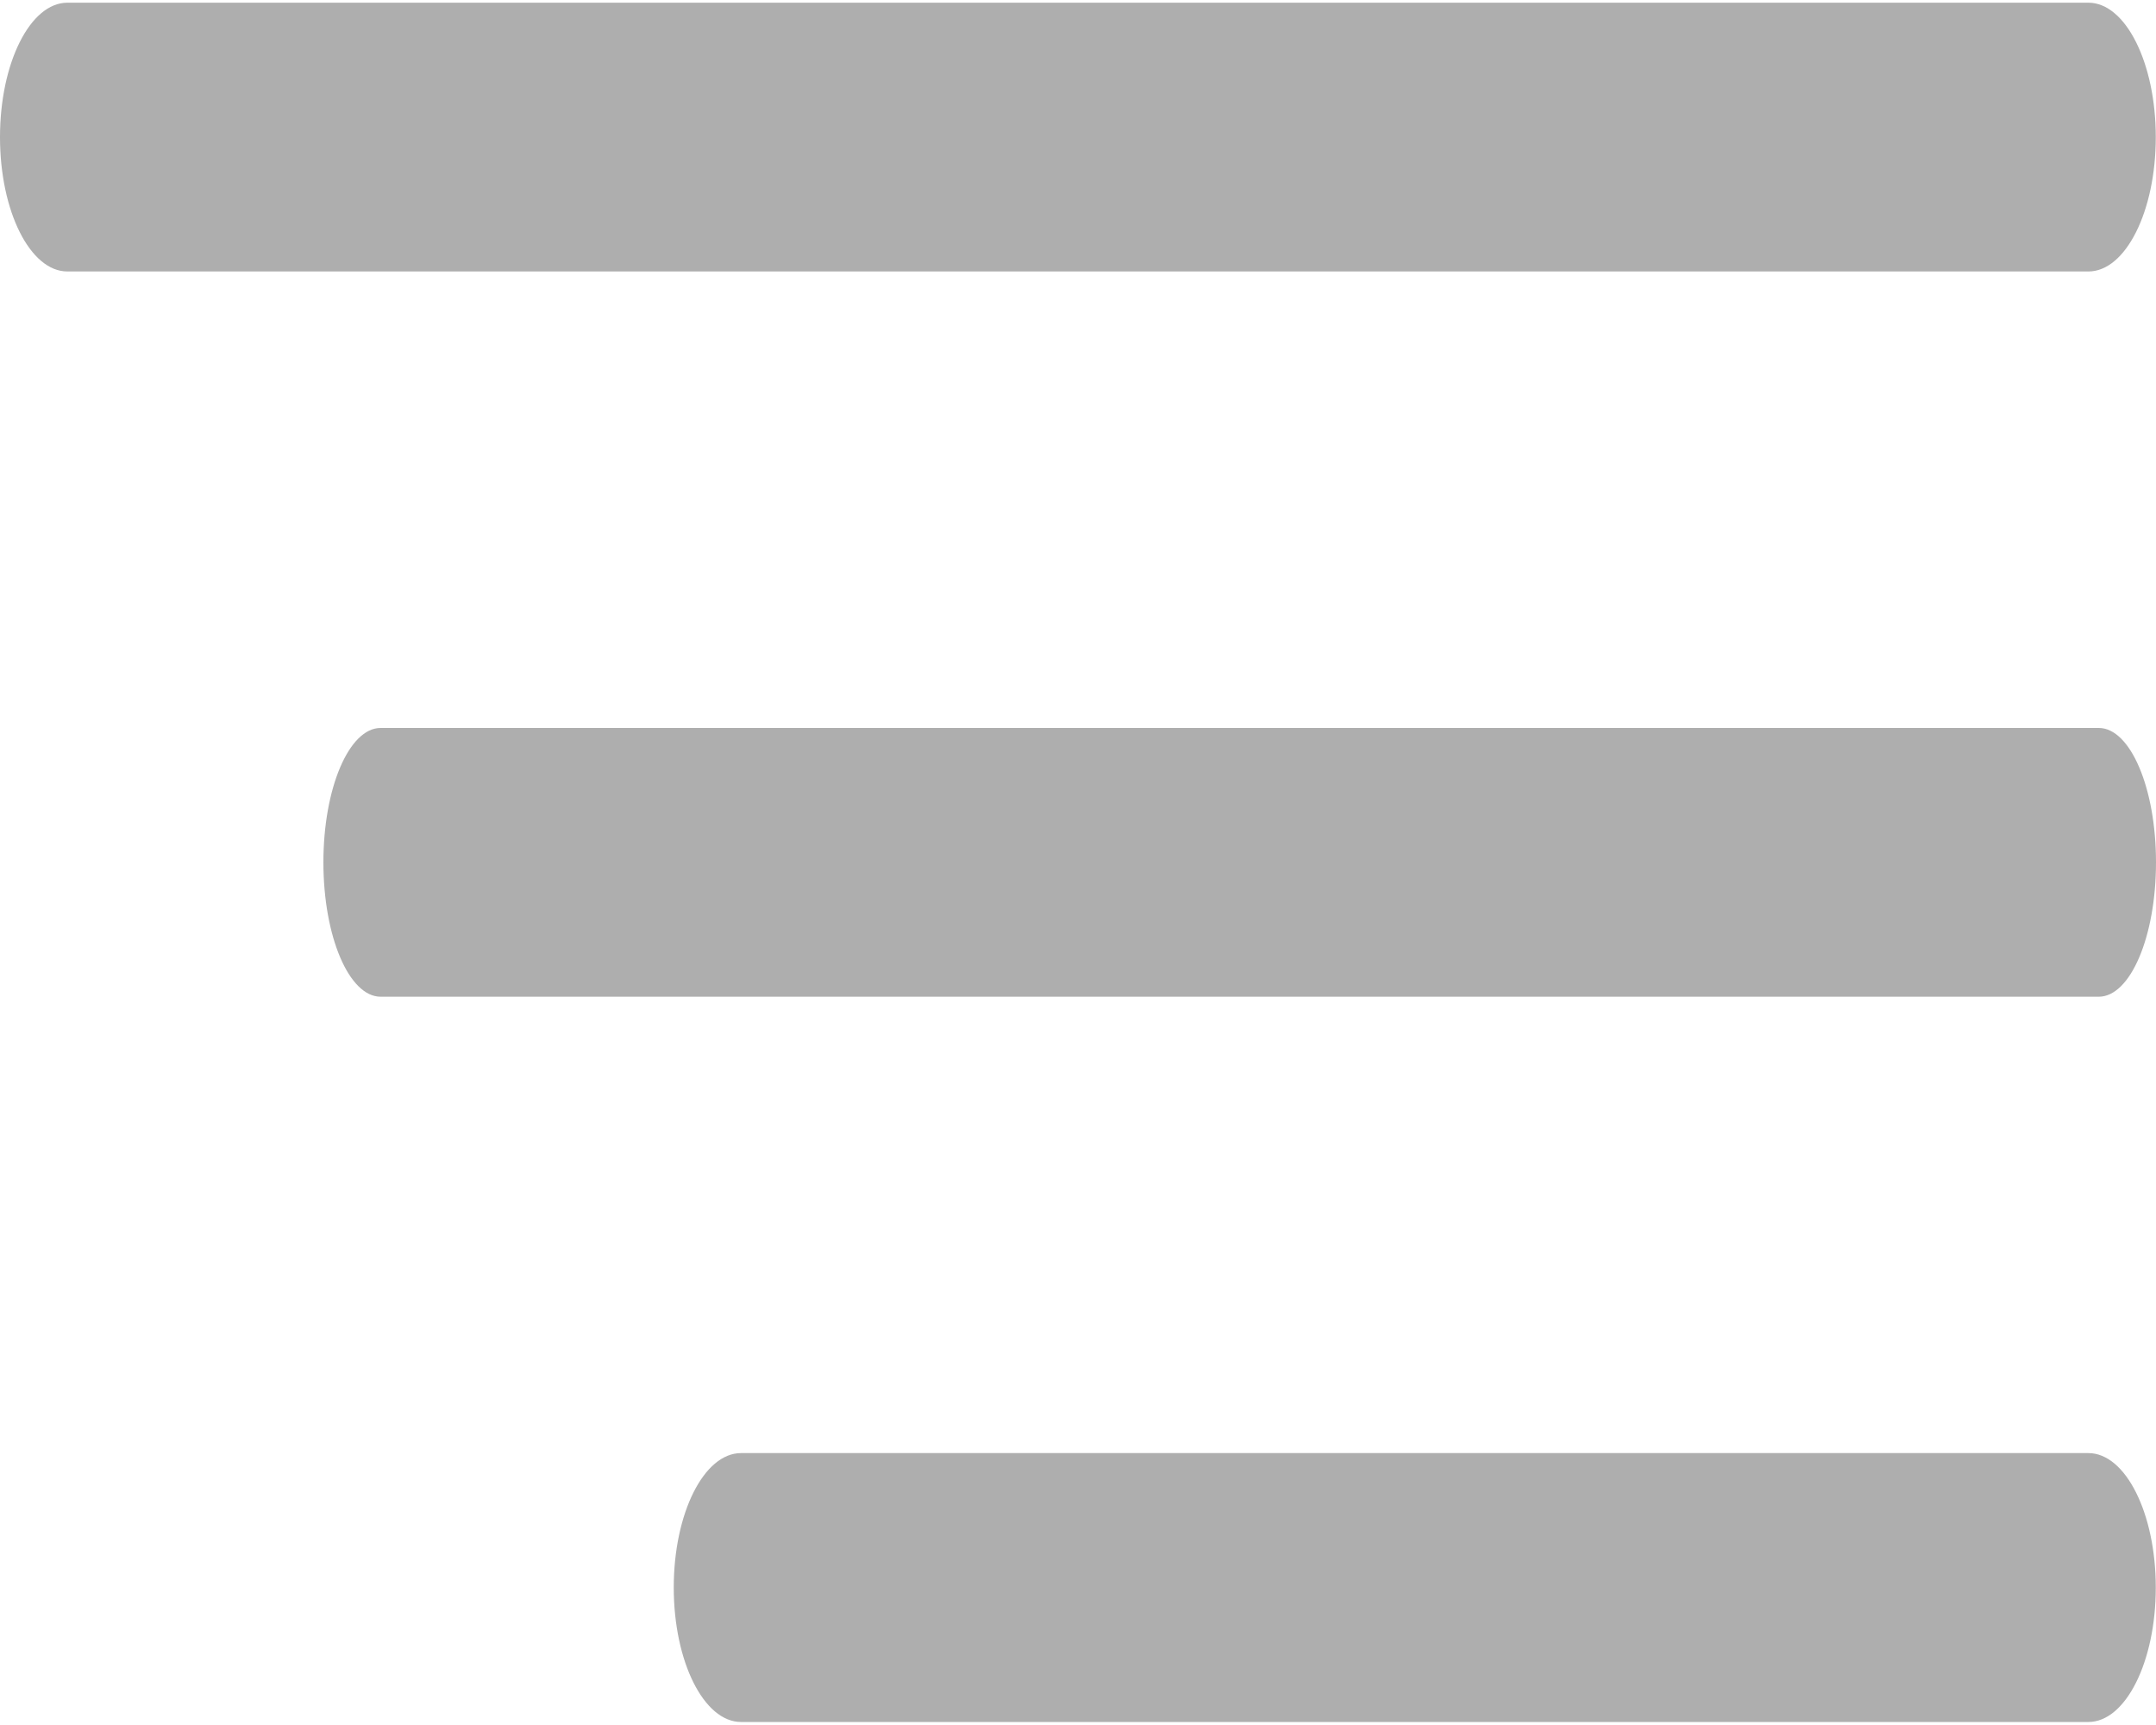
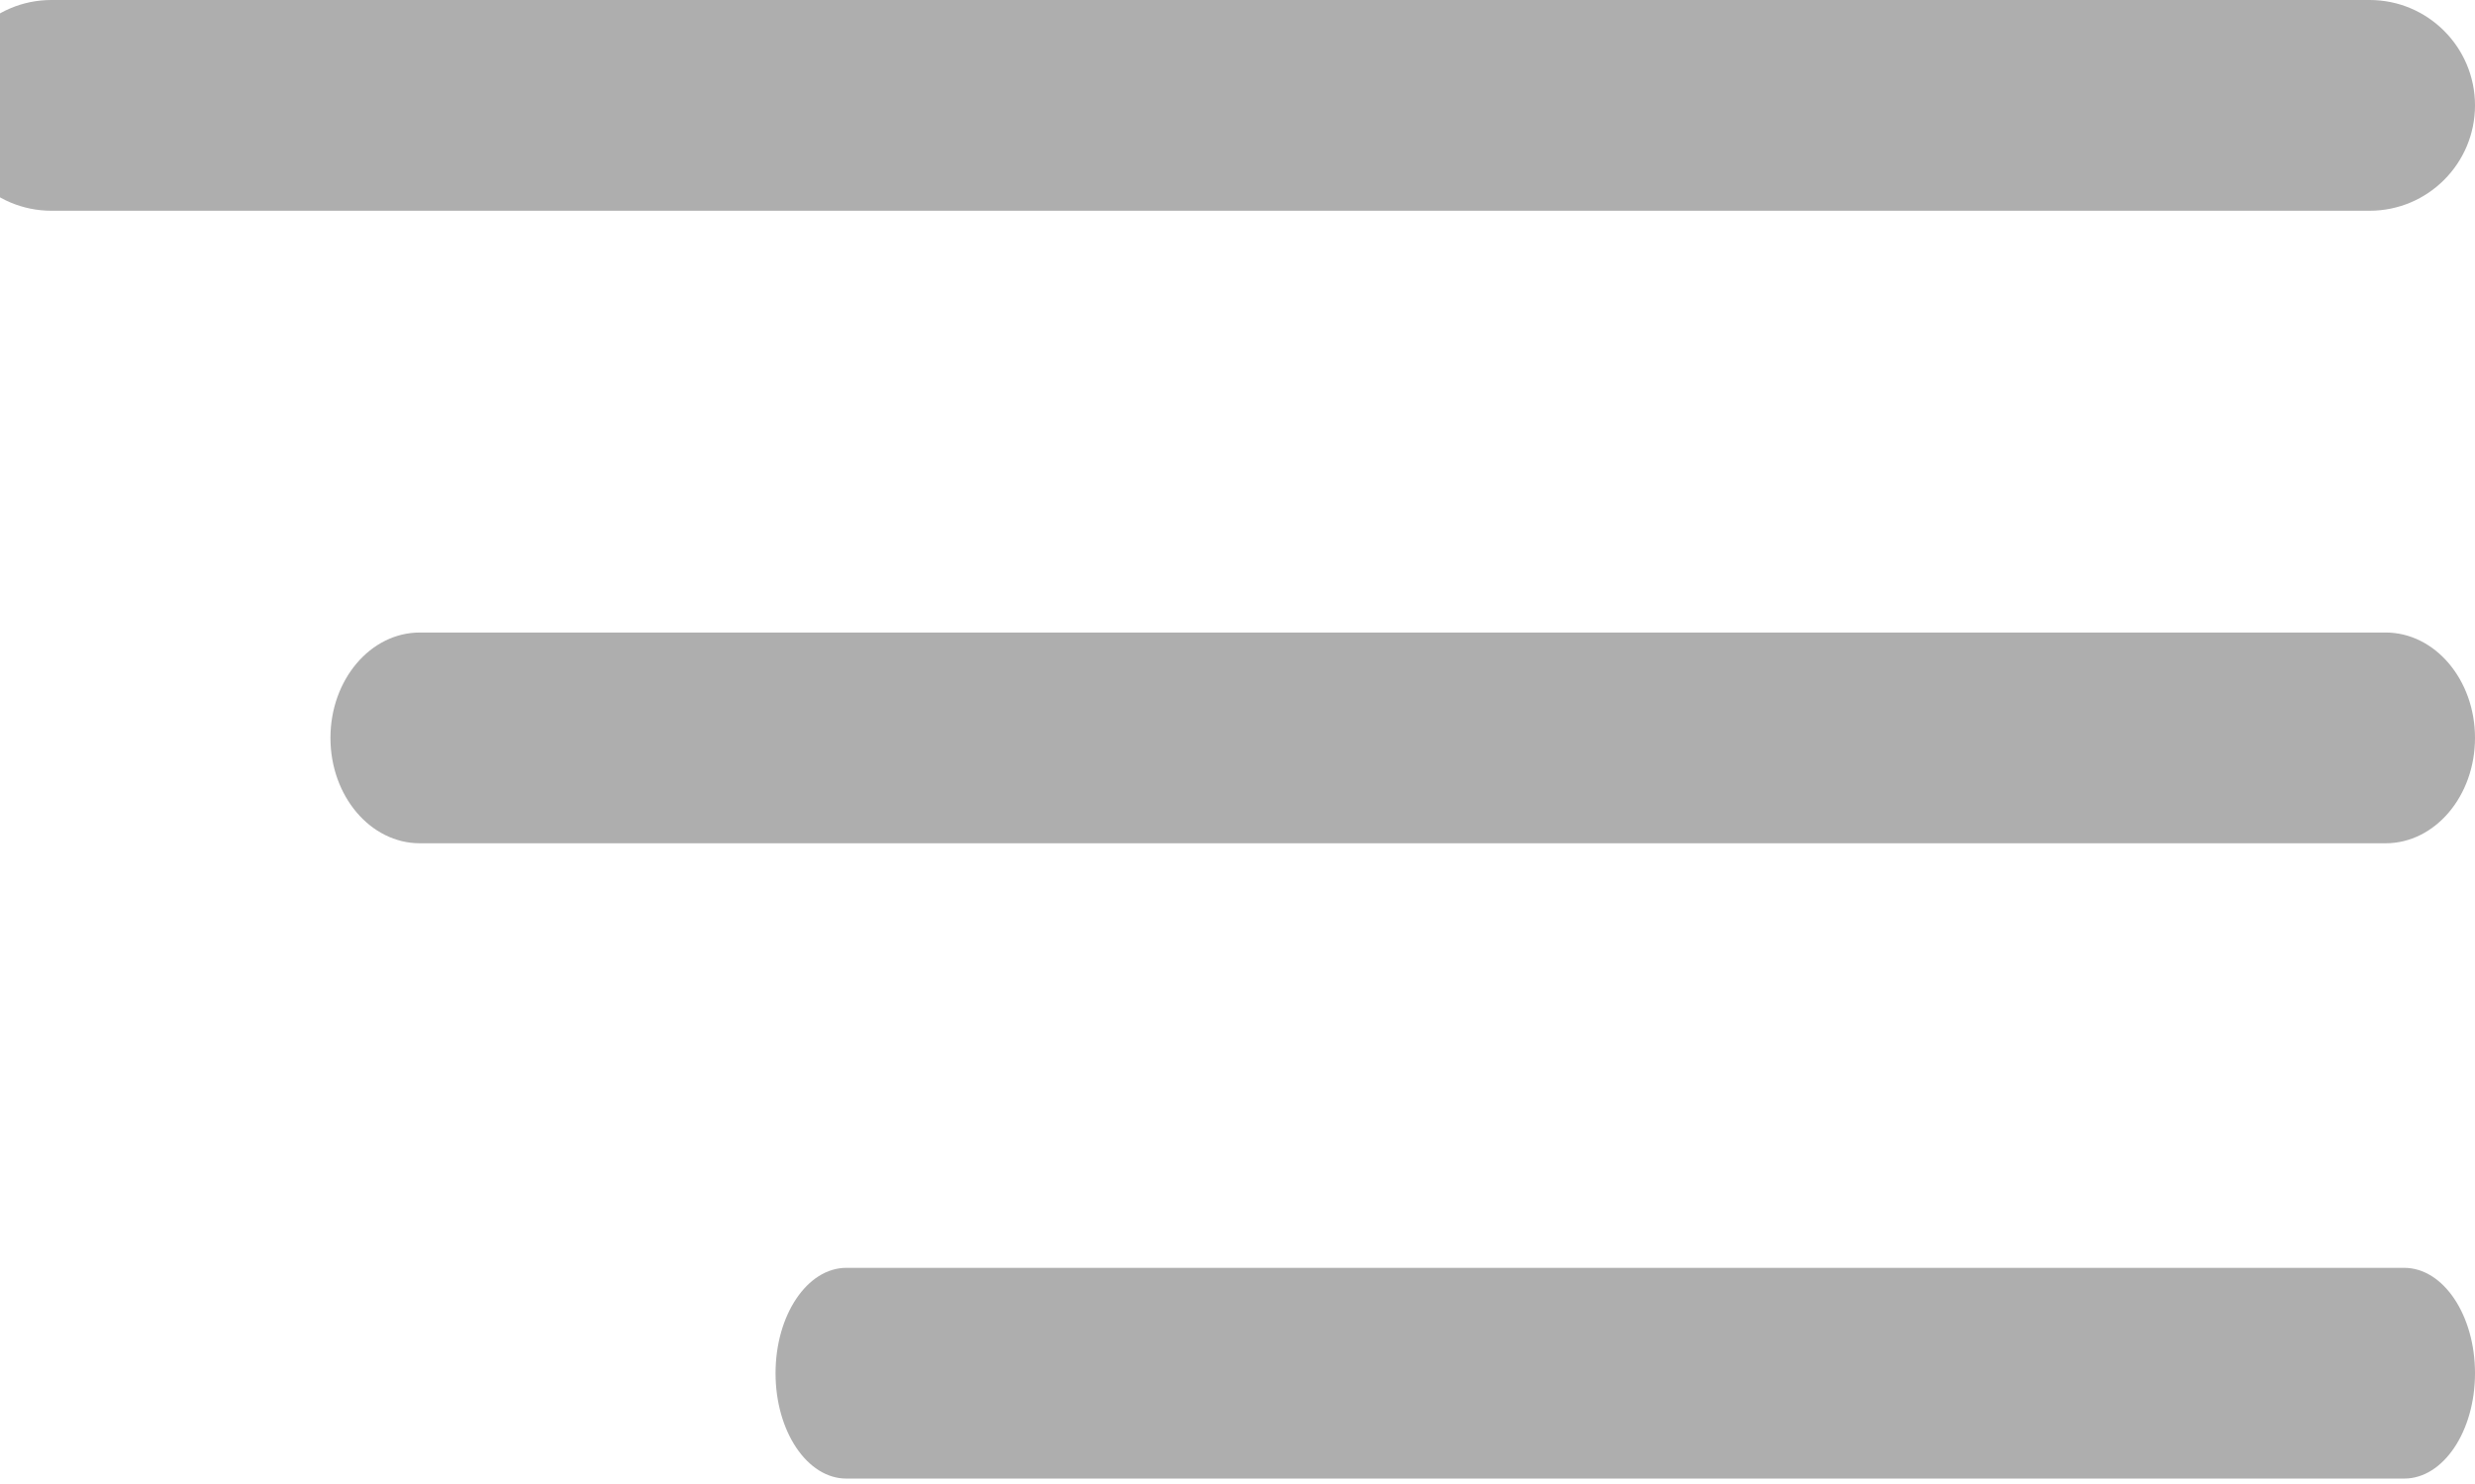
- <svg xmlns="http://www.w3.org/2000/svg" width="20px" height="16px" viewBox="0 0 20 16" version="1.1">
+ <svg xmlns="http://www.w3.org/2000/svg" width="367px" height="220px" viewBox="0 0 367 220" version="1.1">
  <g id="Conversation" stroke="none" stroke-width="1" fill="none" fill-rule="evenodd">
-     <g transform="translate(-335, -47)" fill="#AEAEAE" fill-rule="nonzero" id="menu-2">
-       <g transform="translate(335, 47)">
-         <path d="M0.625,2.518 L19.373,2.518 C19.718,2.518 19.998,1.96 19.998,1.272 C19.998,0.584 19.718,0.025 19.373,0.025 L0.625,0.025 C0.28,0.025 0,0.584 0,1.272 C0,1.96 0.28,2.518 0.625,2.518 Z" id="Path" />
-         <path d="M19.469,6.752 L3.531,6.752 C3.238,6.752 3,7.31 3,7.998 C3,8.687 3.238,9.245 3.531,9.245 L19.469,9.245 C19.762,9.245 20,8.687 20,7.998 C20,7.31 19.762,6.752 19.469,6.752 Z" id="Path" />
-         <path d="M19.373,13.478 L6.874,13.478 C6.529,13.478 6.25,14.037 6.25,14.725 C6.25,15.413 6.53,15.972 6.874,15.972 L19.373,15.972 C19.718,15.972 19.998,15.413 19.998,14.725 C19.998,14.037 19.718,13.478 19.373,13.478 Z" id="Path" />
+     <g id="Menu-Leader" transform="translate(0, -383)" fill="#AEAEAE" fill-rule="nonzero">
+       <g id="004-menu" transform="translate(-8, 383)">
+         <path d="M361.75,125.043 L70.25,125.043 C62.936,125.043 57,118.043 57,109.418 C57,100.793 62.936,93.793 70.25,93.793 L361.75,93.793 C369.064,93.793 375,100.793 375,109.418 C375,118.043 369.064,125.043 361.75,125.043 Z" id="Path" />
+         <path d="M359.375,31.25 L15.625,31.25 C7,31.25 0,24.25 0,15.625 C0,7 7,0 15.625,0 L359.375,0 C368,0 375,7 375,15.625 C375,24.25 368,31.25 359.375,31.25 Z" id="Path" />
+         <path d="M364.5,219.25 L133.5,219.25 C127.704,219.25 123,212.25 123,203.625 C123,195 127.704,188 133.5,188 L364.5,188 C370.296,188 375,195 375,203.625 C375,212.25 370.296,219.25 364.5,219.25 Z" id="Path" />
      </g>
    </g>
  </g>
</svg>
